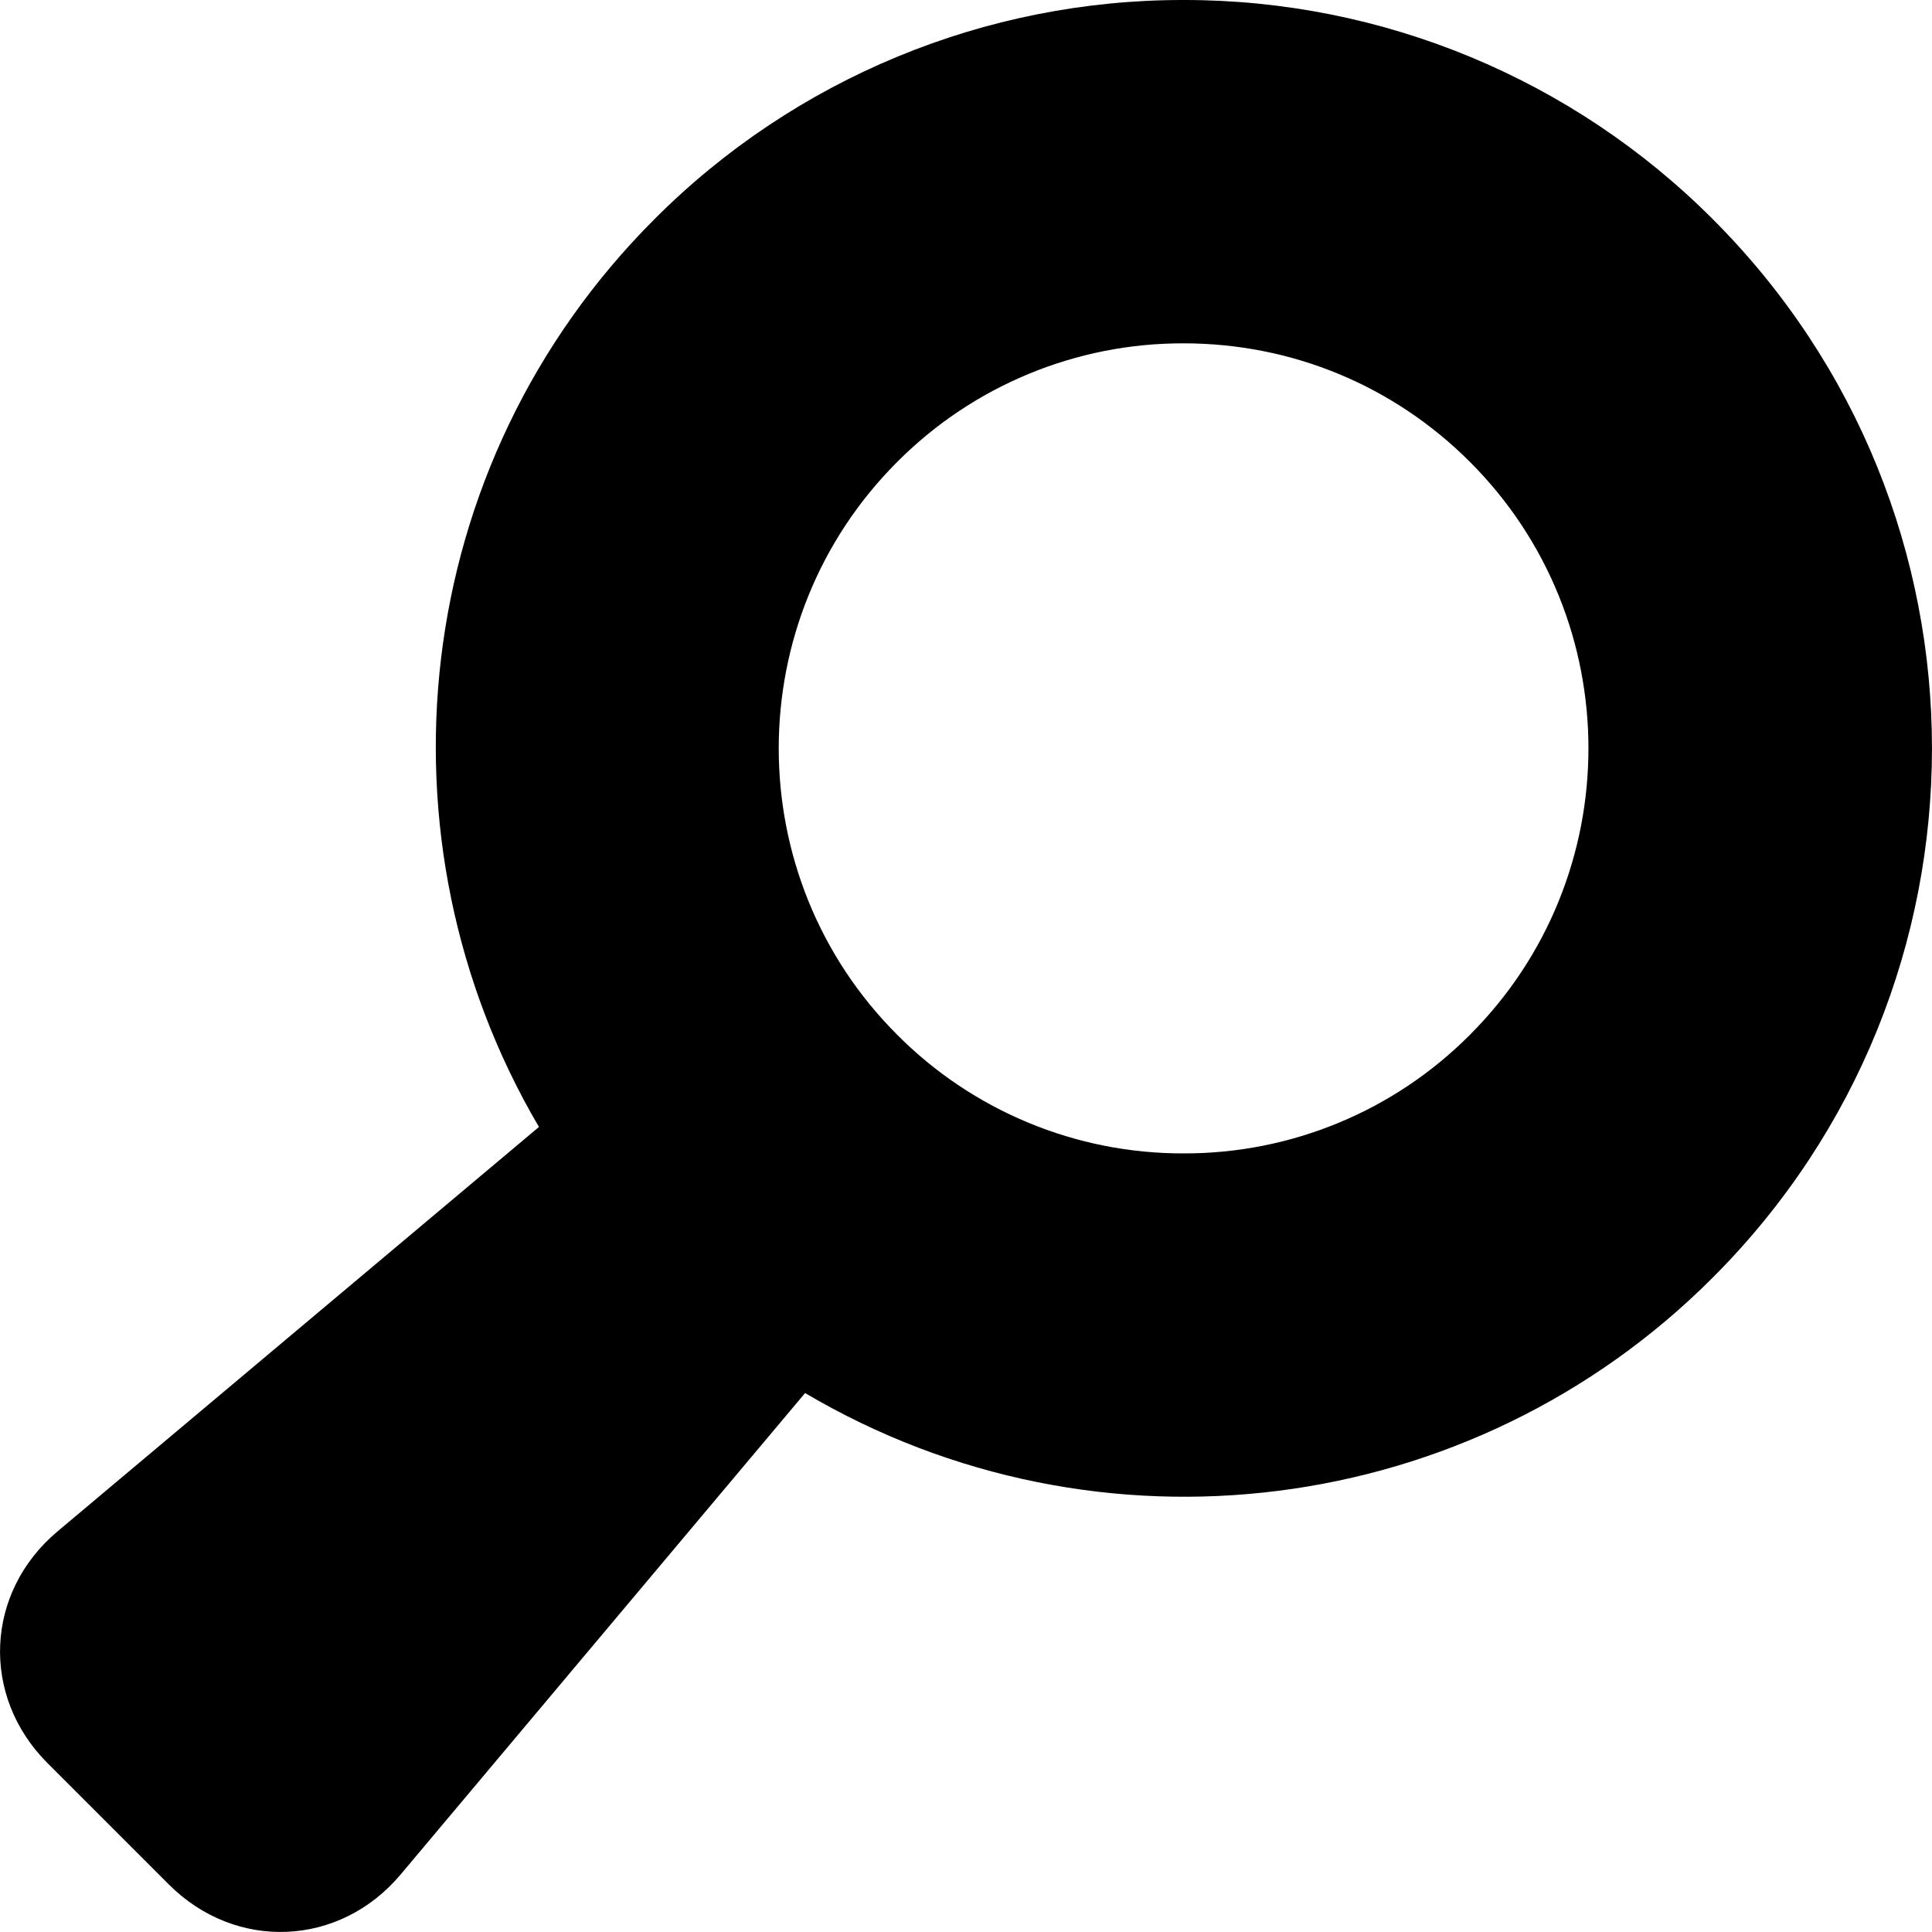
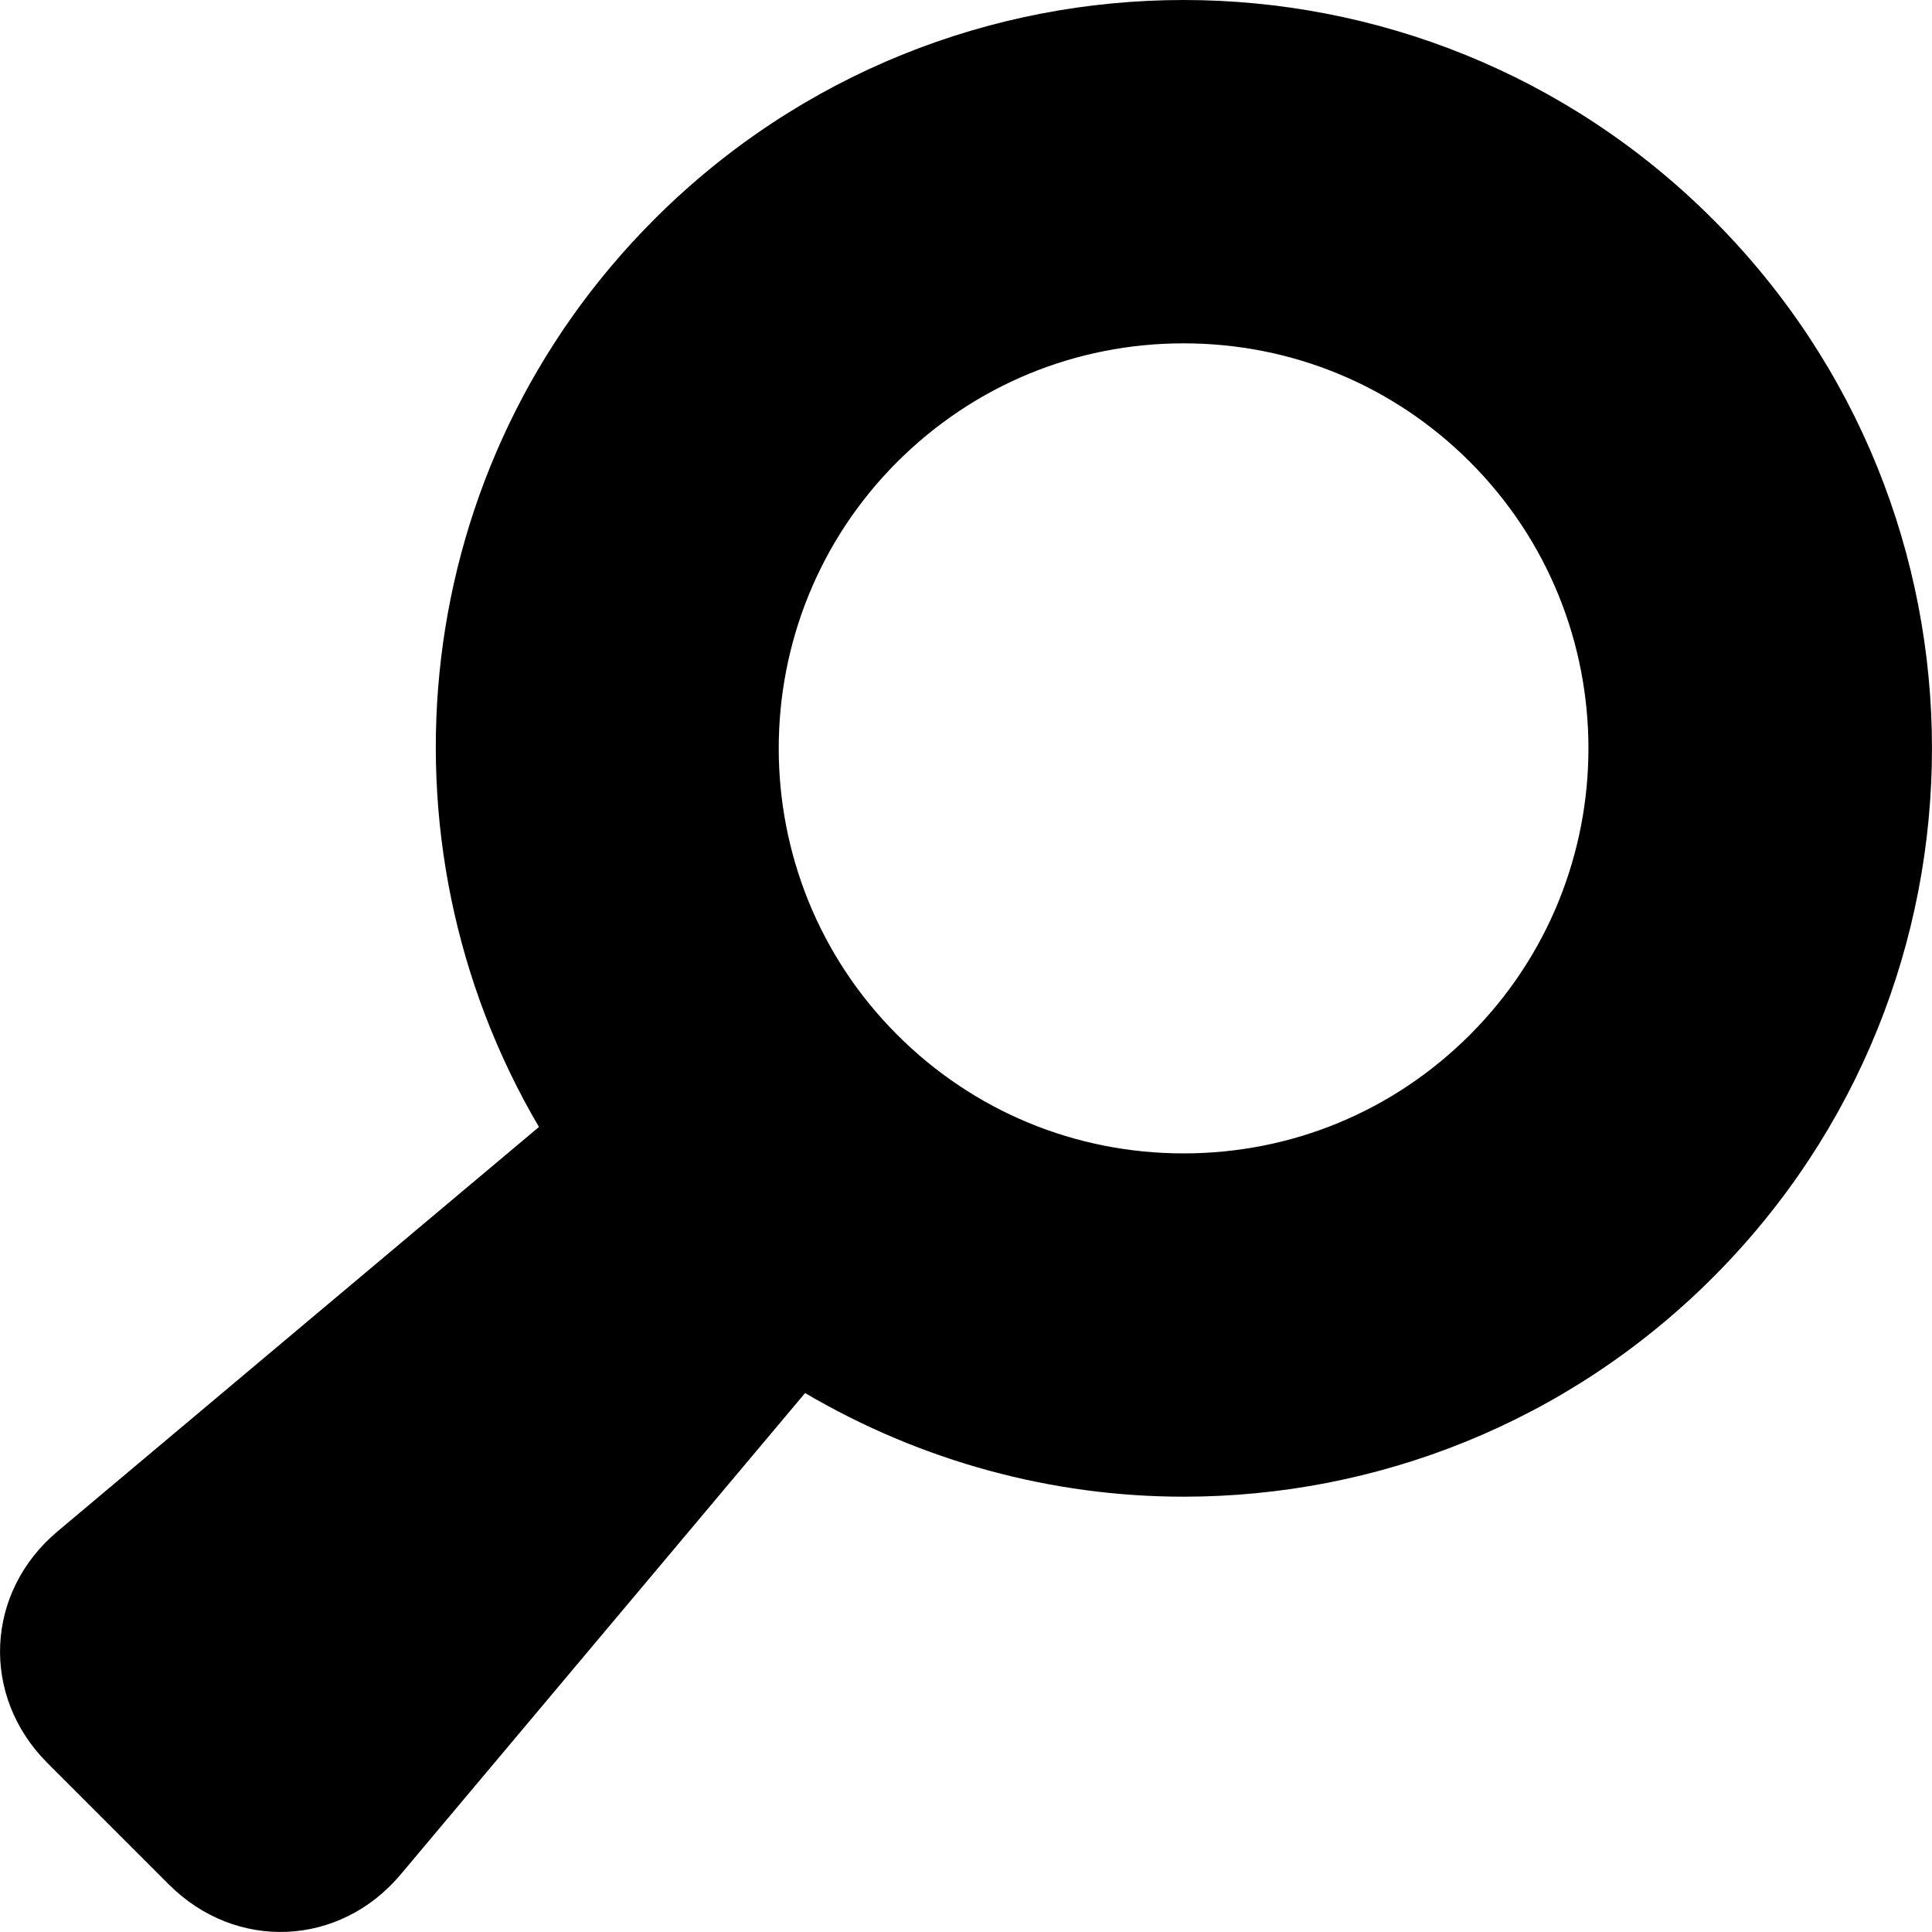
- <svg xmlns="http://www.w3.org/2000/svg" width="45.016" height="45.017">
-   <path d="M39.909 5.107A17.385 17.385 0 0027.579 0a17.381 17.381 0 00-12.33 5.107c-5.737 5.737-6.621 14.469-2.691 21.152L1.341 35.682c-1.691 1.42-1.796 3.839-.234 5.4l2.828 2.828c1.562 1.562 3.98 1.457 5.401-.234l9.423-11.217a17.386 17.386 0 0021.15-2.691c6.81-6.811 6.81-17.852 0-24.661zm-5.658 19.004a9.37 9.37 0 01-6.673 2.764 9.376 9.376 0 01-6.673-2.764c-3.68-3.68-3.68-9.667 0-13.347A9.38 9.38 0 0127.579 8c2.521 0 4.892.982 6.673 2.764 3.68 3.68 3.68 9.667-.001 13.347z" />
+ <svg xmlns="http://www.w3.org/2000/svg" version="1.1" id="Capa_1" x="0px" y="0px" width="45.016px" height="45.017px" viewBox="0 0 45.016 45.017" style="enable-background:new 0 0 45.016 45.017;" xml:space="preserve">
+   <g>
+     <path d="M39.909,5.107C36.503,1.702,32.041,0,27.579,0c-4.463,0-8.925,1.702-12.33,5.107c-5.737,5.737-6.621,14.469-2.691,21.152   L1.341,35.682c-1.691,1.42-1.796,3.839-0.234,5.4l2.828,2.828c1.562,1.562,3.98,1.457,5.401-0.234l9.423-11.217   c2.717,1.598,5.764,2.415,8.82,2.415c4.462,0,8.925-1.702,12.33-5.106C46.719,22.957,46.719,11.916,39.909,5.107z M34.251,24.111   c-1.782,1.783-4.151,2.764-6.673,2.764c-2.521,0-4.891-0.982-6.673-2.764c-3.68-3.68-3.68-9.667,0-13.347   C22.688,8.982,25.058,8,27.579,8c2.521,0,4.892,0.982,6.673,2.764C37.932,14.444,37.932,20.431,34.251,24.111z" />
+   </g>
+   <g>
+ </g>
+   <g>
+ </g>
+   <g>
+ </g>
+   <g>
+ </g>
+   <g>
+ </g>
+   <g>
+ </g>
+   <g>
+ </g>
+   <g>
+ </g>
+   <g>
+ </g>
+   <g>
+ </g>
+   <g>
+ </g>
+   <g>
+ </g>
+   <g>
+ </g>
+   <g>
+ </g>
+   <g>
+ </g>
</svg>
